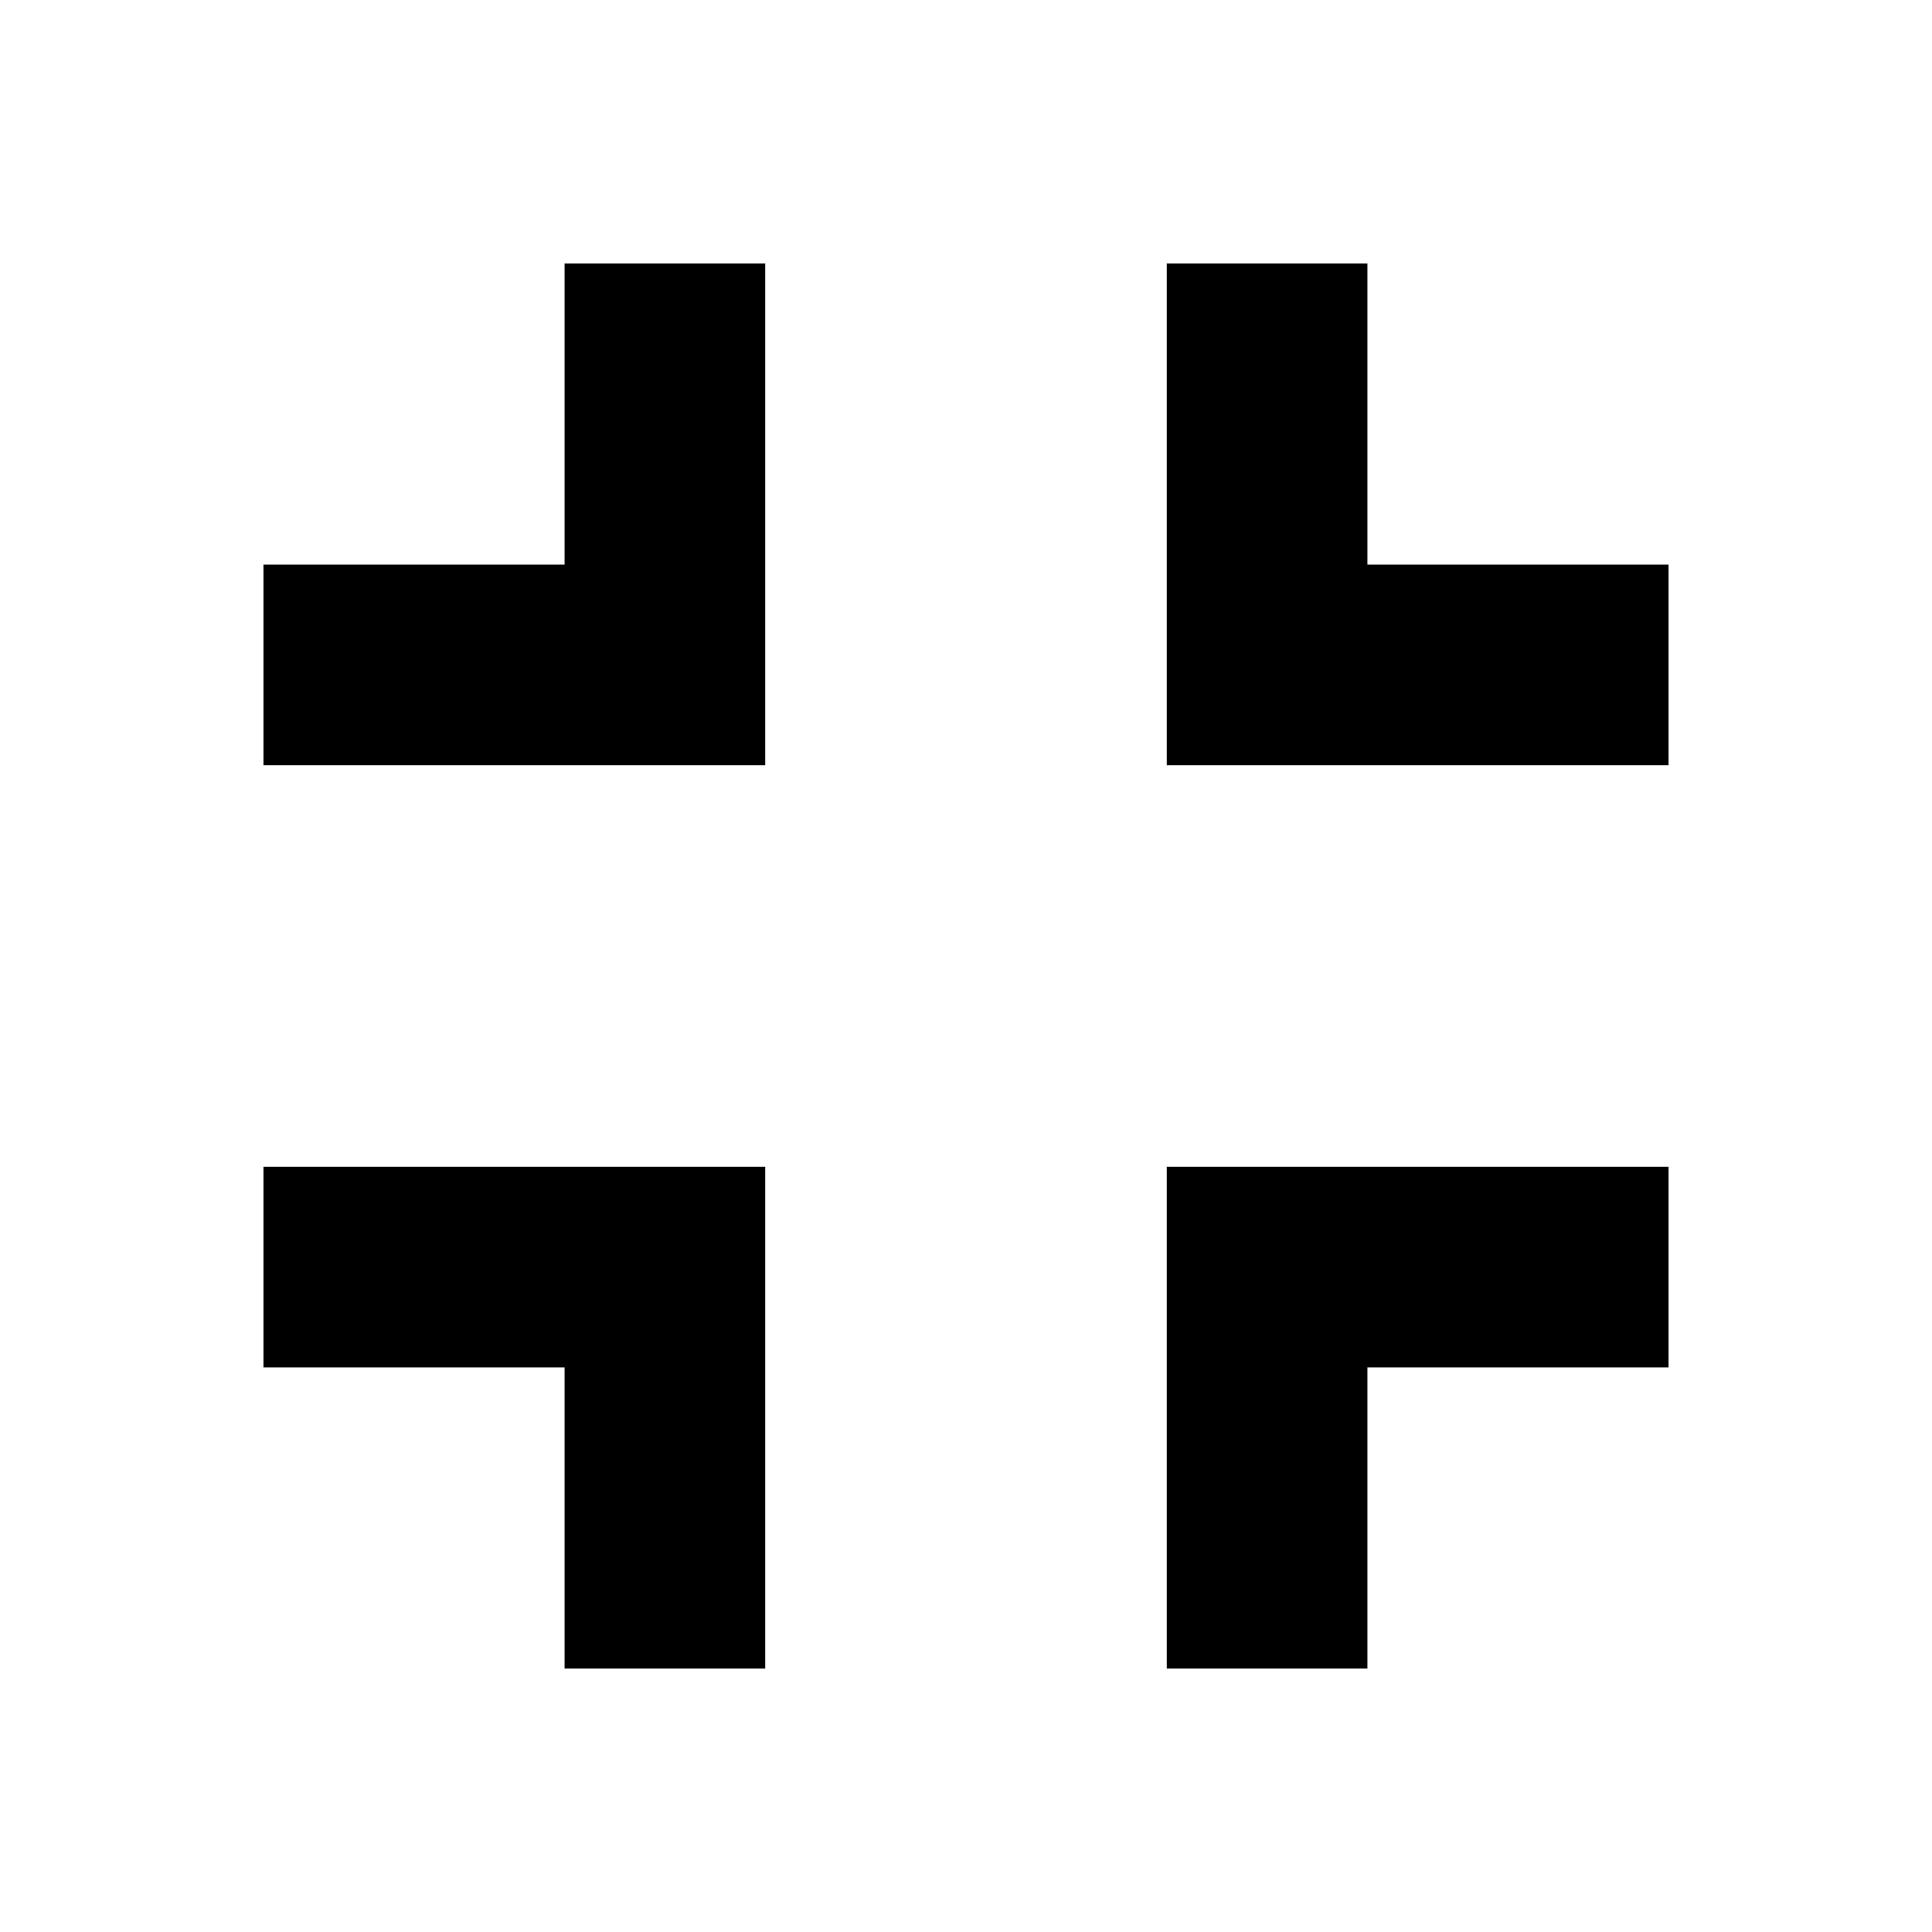
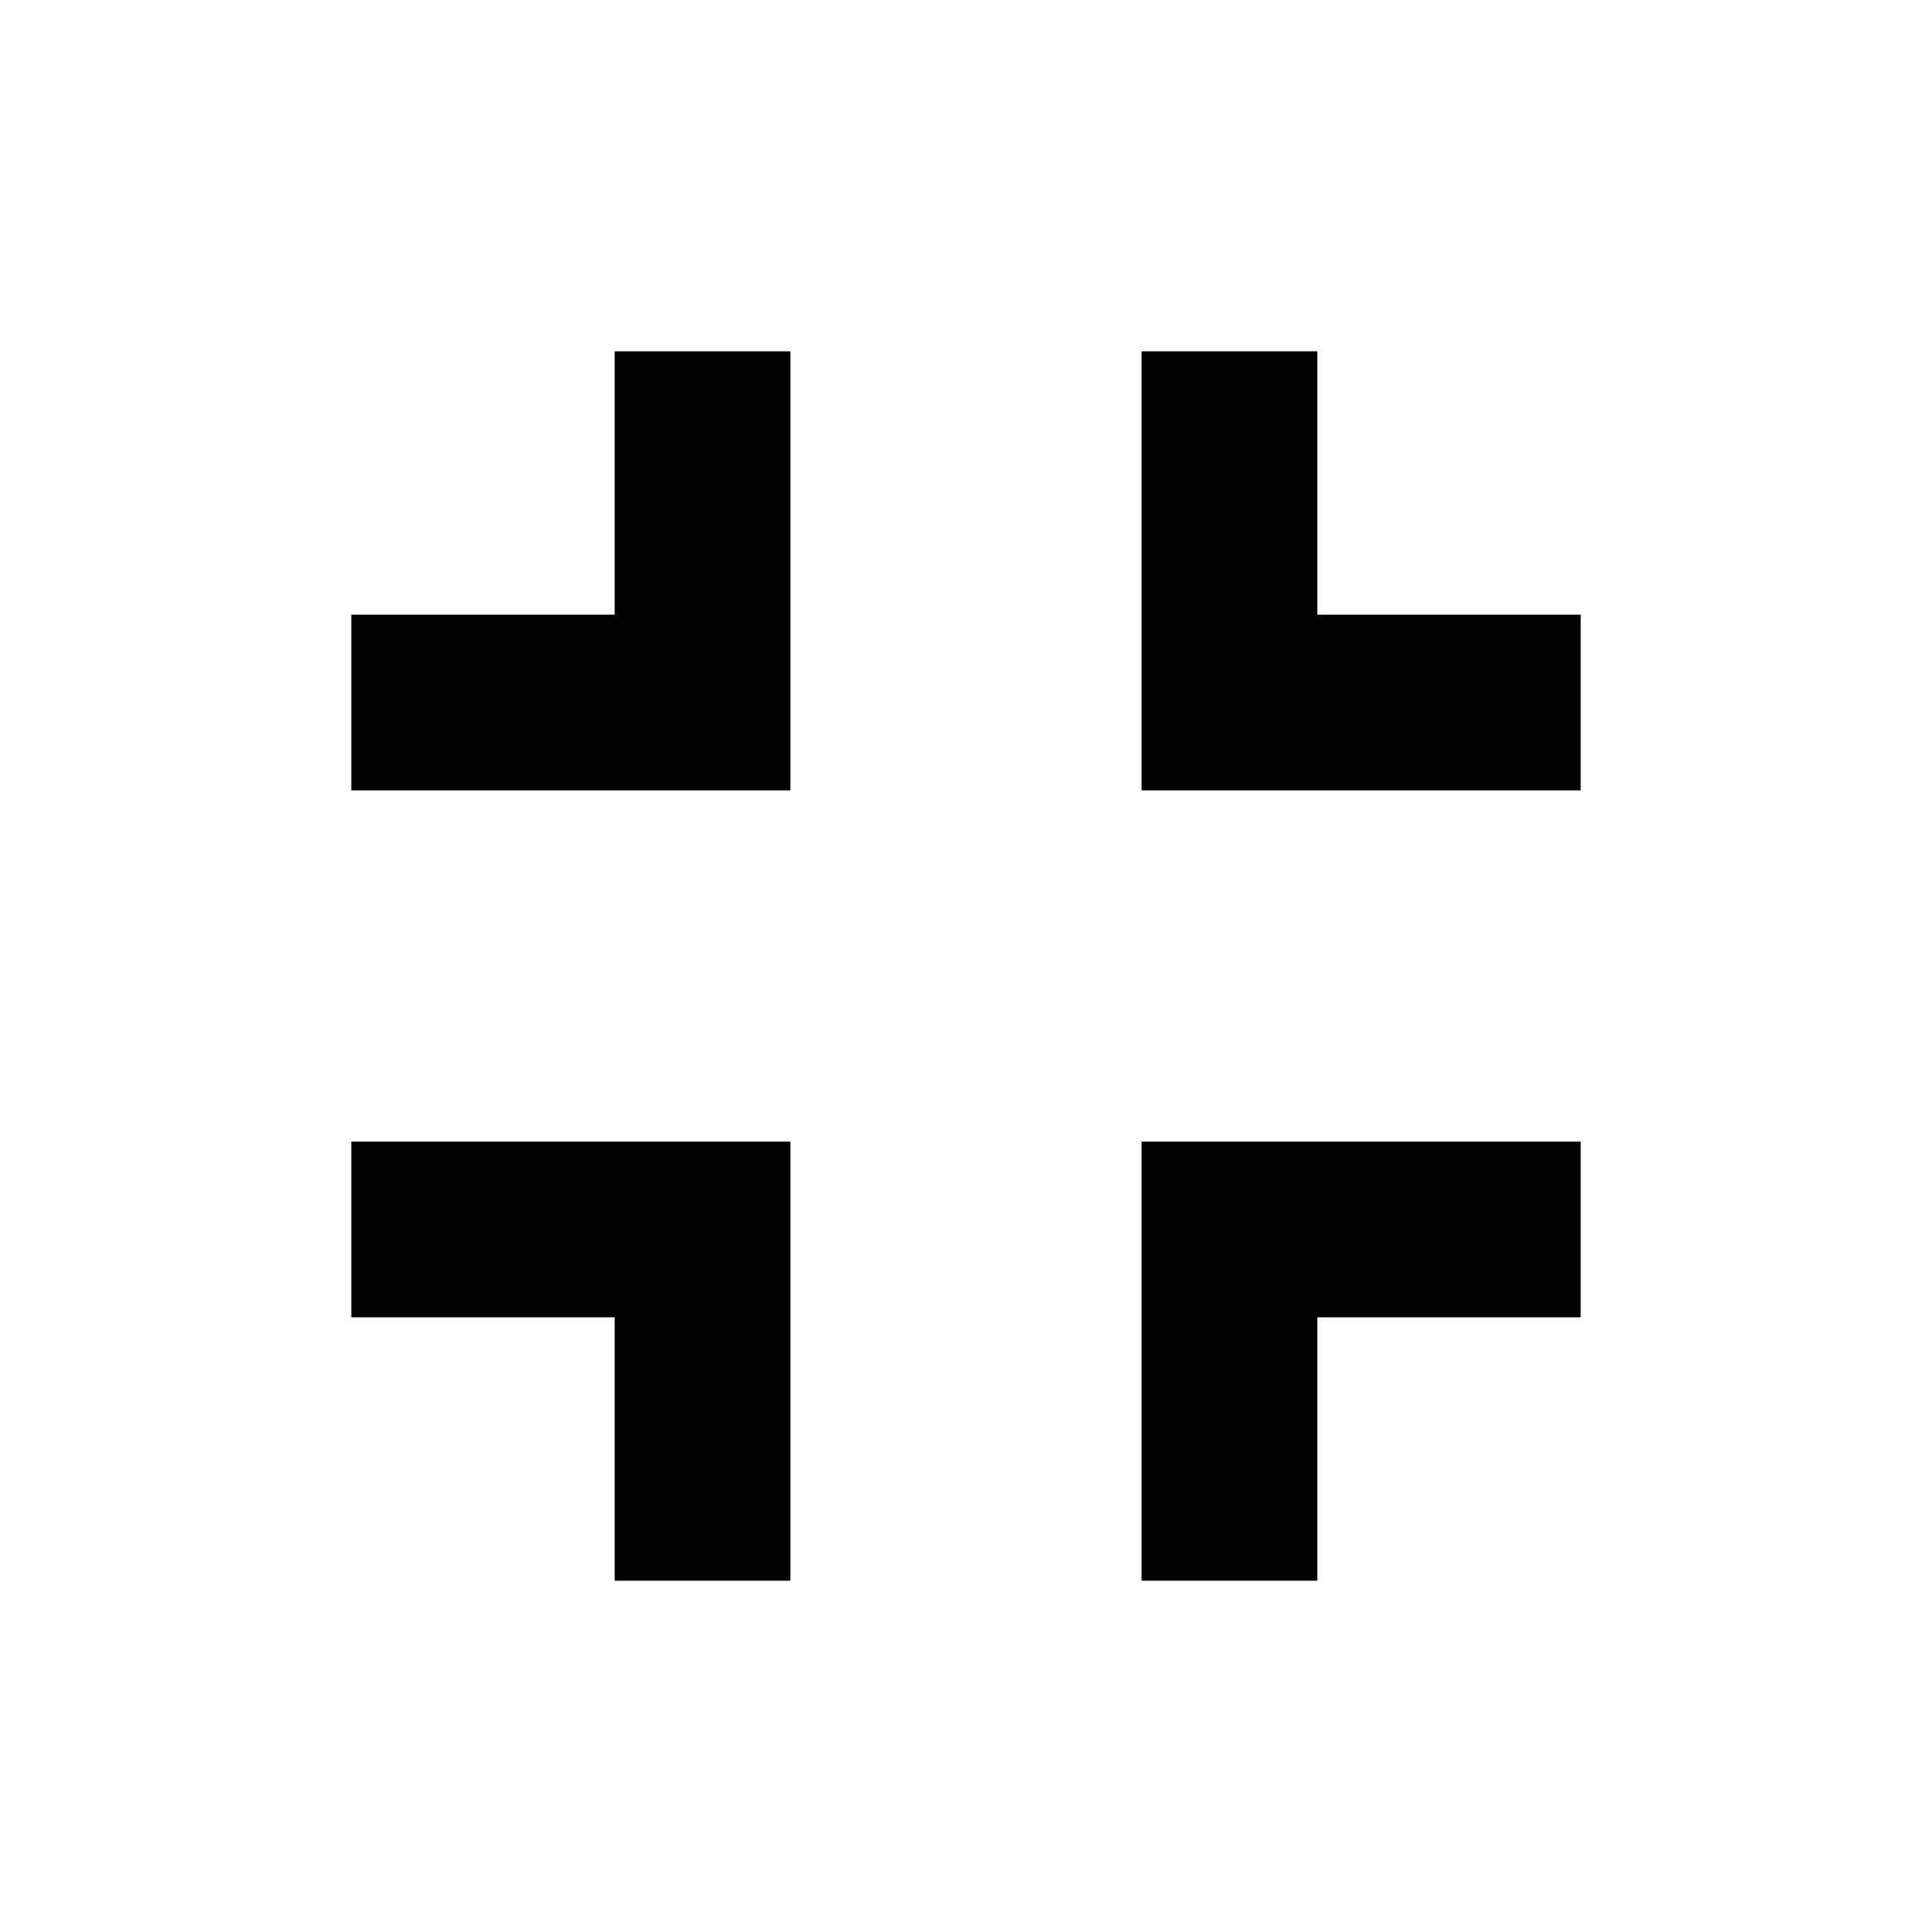
<svg xmlns="http://www.w3.org/2000/svg" width="22px" height="22px" viewBox="0 0 22 22" version="1.1">
  <defs />
  <g id="Page-1" stroke="none" stroke-width="1" fill="none" fill-rule="evenodd">
    <g id="fullscreen-exit" fill="#000000">
-       <path d="M3,15.571 L6.429,15.571 L6.429,19 L8.714,19 L8.714,13.286 L3,13.286 L3,15.571 L3,15.571 Z M6.429,6.429 L3,6.429 L3,8.714 L8.714,8.714 L8.714,3 L6.429,3 L6.429,6.429 L6.429,6.429 Z M13.286,19 L15.571,19 L15.571,15.571 L19,15.571 L19,13.286 L13.286,13.286 L13.286,19 L13.286,19 Z M15.571,6.429 L15.571,3 L13.286,3 L13.286,8.714 L19,8.714 L19,6.429 L15.571,6.429 L15.571,6.429 Z" id="Shape" />
+       <path d="M4,15 L7,15 L7,18 L9,18 L9,13 L4,13 L4,15 L4,15 Z M7,7 L4,7 L4,9 L9,9 L9,4 L7,4 L7,7 L7,7 Z M13,18 L15,18 L15,15 L18,15 L18,13 L13,13 L13,18 L13,18 Z M15,7 L15,4 L13,4 L13,9 L18,9 L18,7 L15,7 L15,7 Z" id="Shape" />
    </g>
  </g>
</svg>
